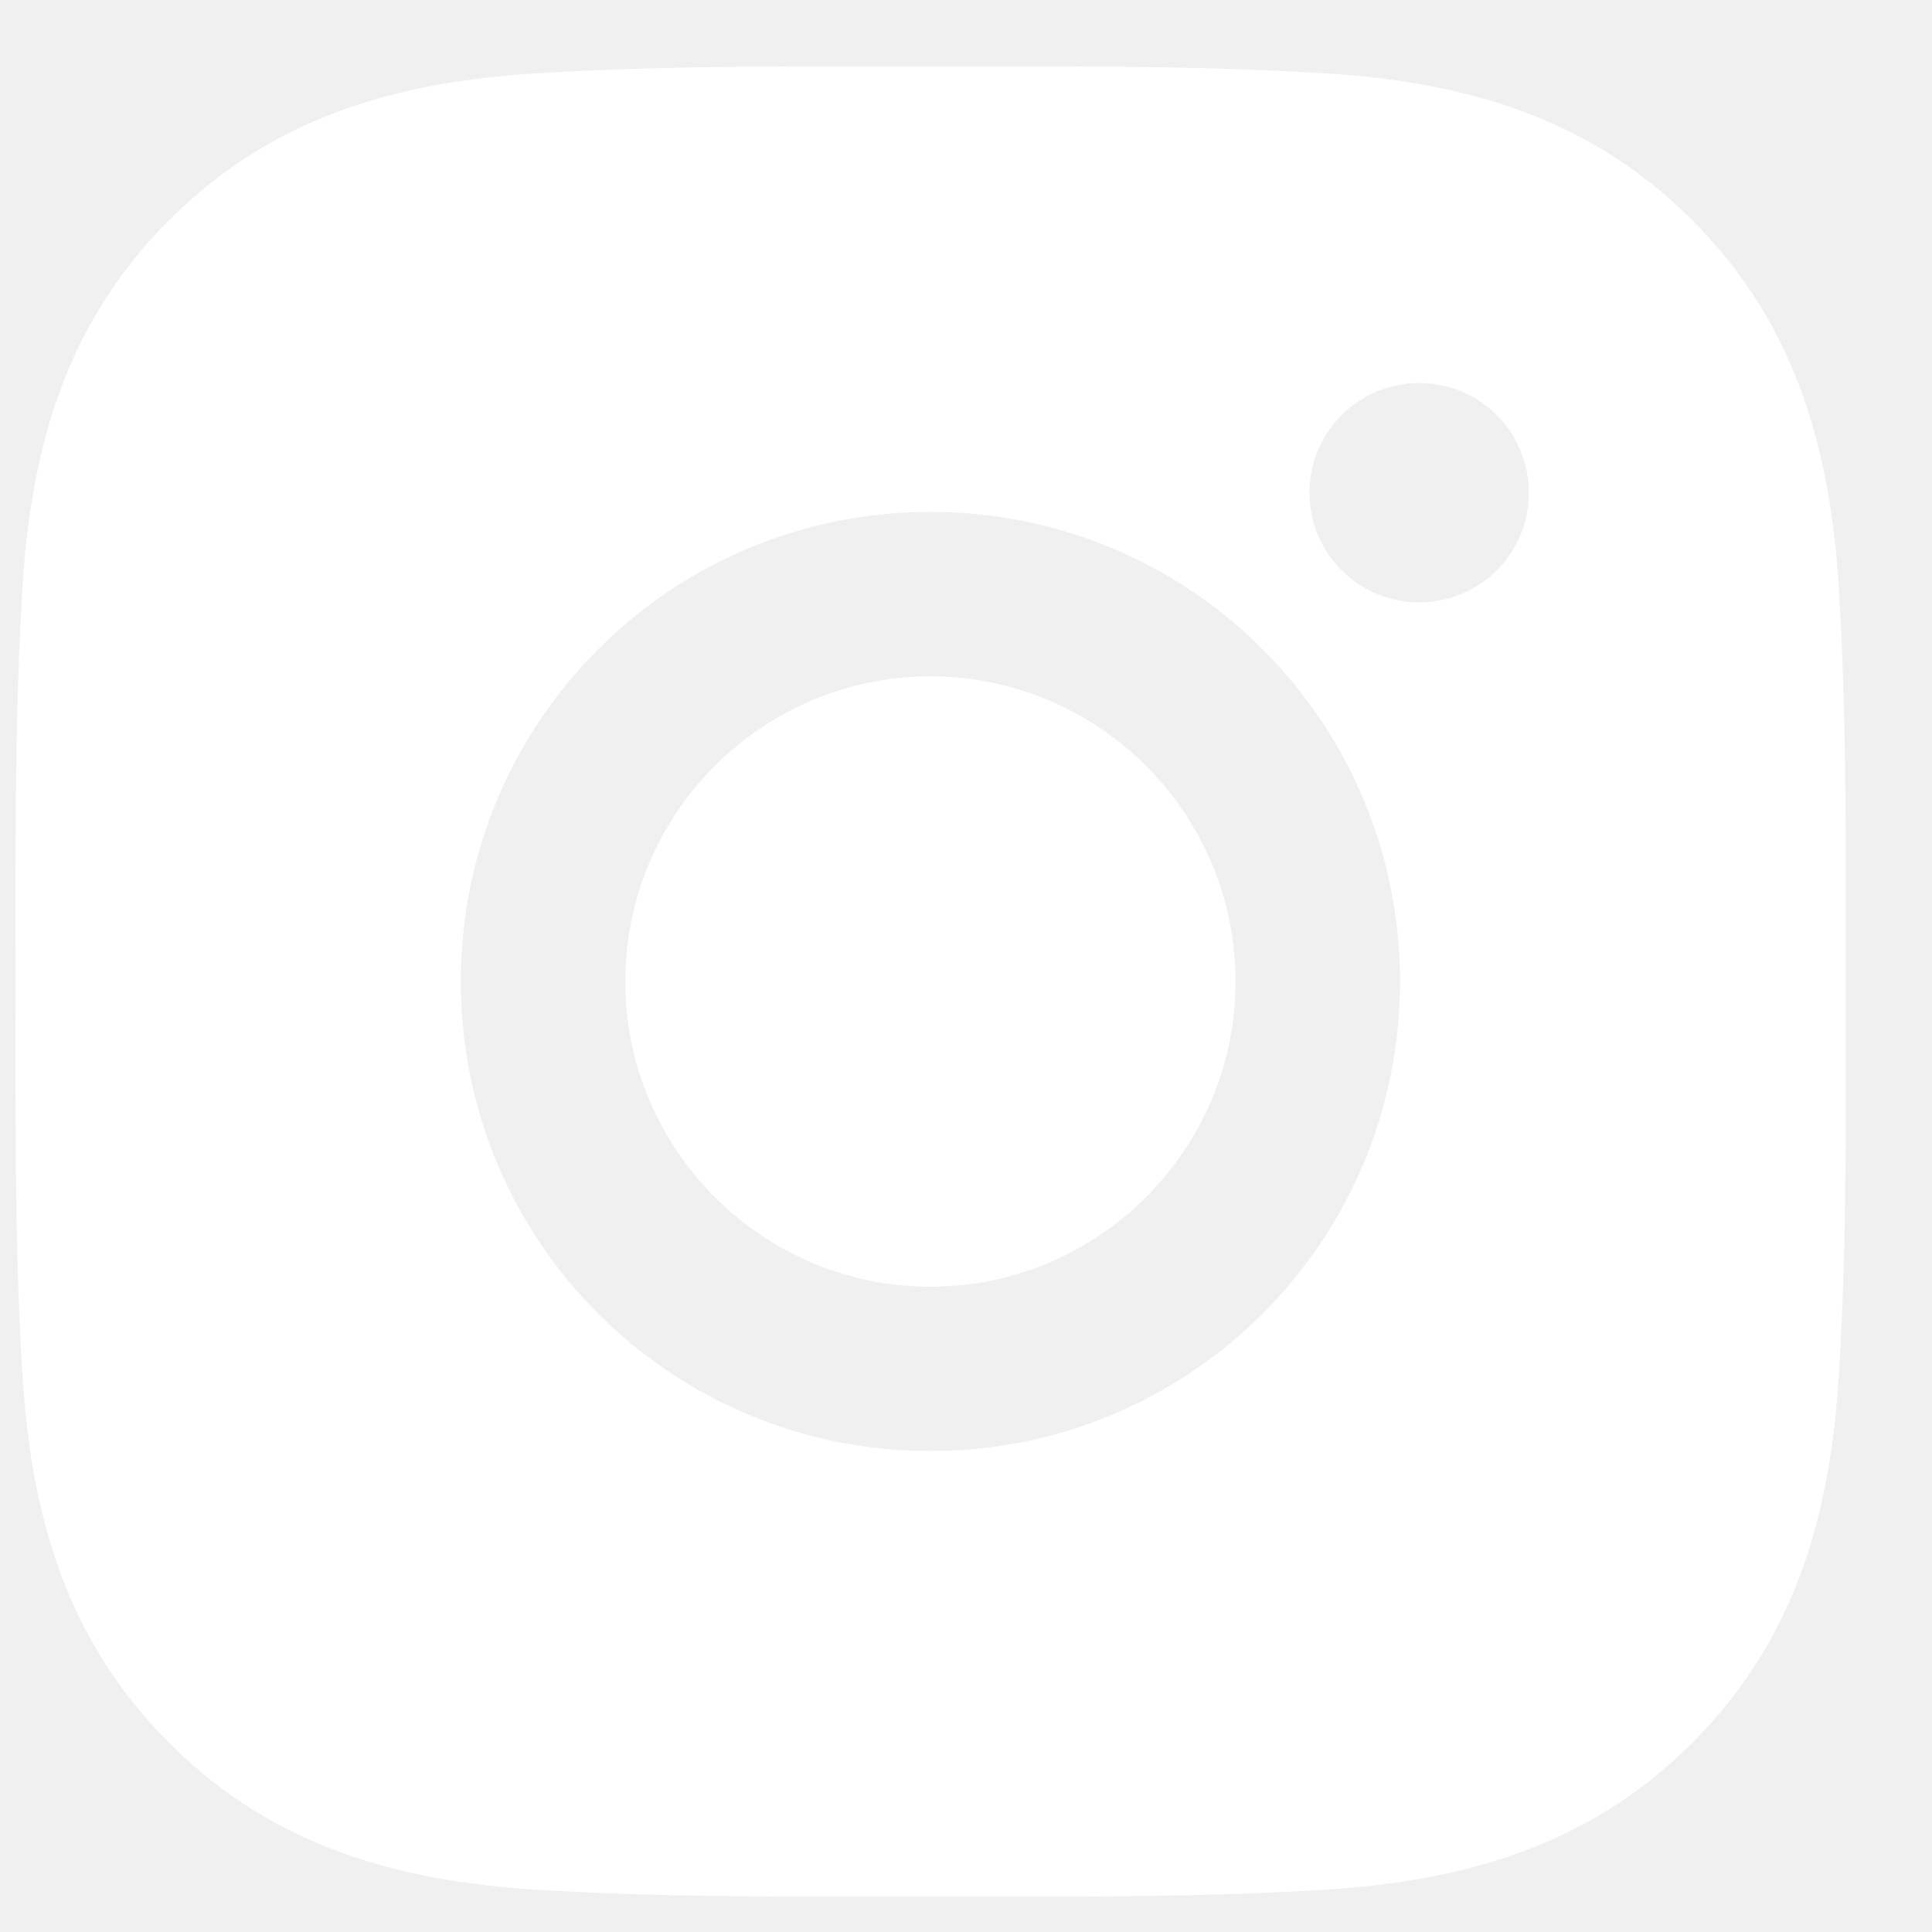
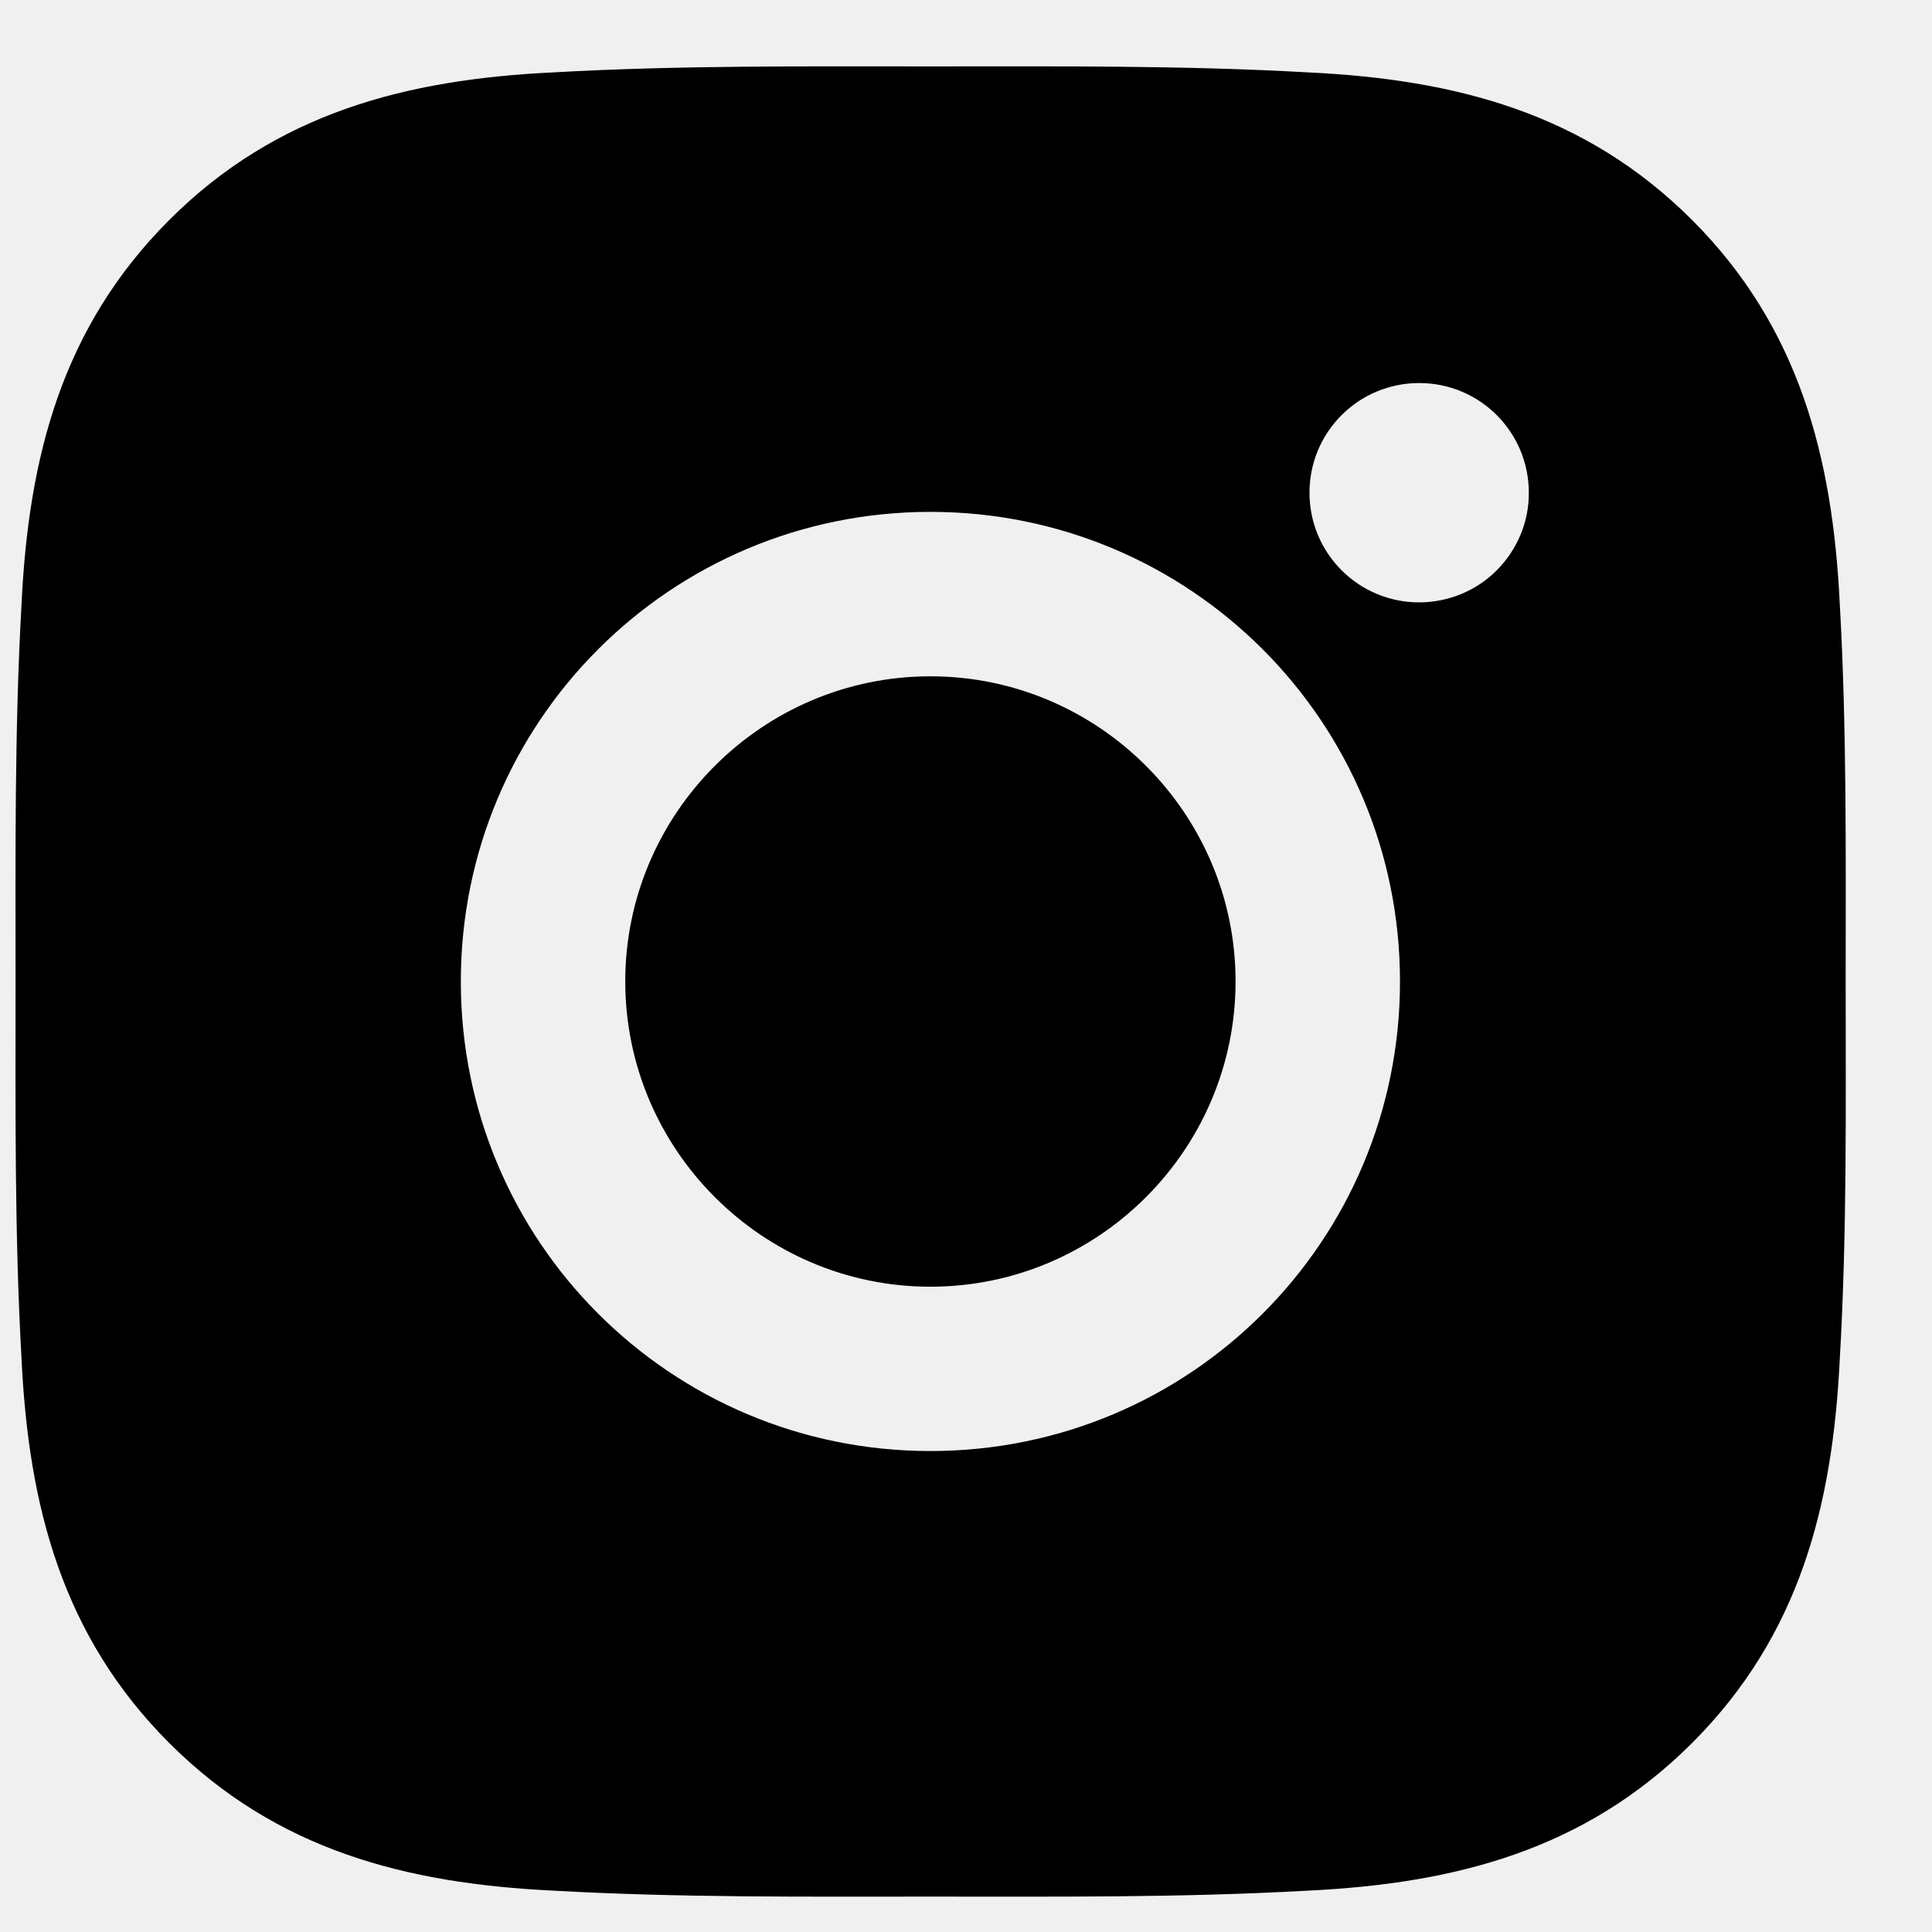
- <svg xmlns="http://www.w3.org/2000/svg" width="19" height="19" viewBox="0 0 19 19" fill="none">
-   <path d="M9.15 6.651C7.497 6.651 6.149 8 6.149 9.652C6.149 11.305 7.497 12.654 9.15 12.654C10.803 12.654 12.151 11.305 12.151 9.652C12.151 8 10.803 6.651 9.15 6.651ZM18.151 9.652C18.151 8.409 18.163 7.178 18.093 5.937C18.023 4.496 17.694 3.217 16.641 2.164C15.585 1.108 14.308 0.781 12.867 0.712C11.624 0.642 10.393 0.653 9.152 0.653C7.909 0.653 6.678 0.642 5.437 0.712C3.996 0.781 2.717 1.11 1.664 2.164C0.608 3.22 0.281 4.496 0.212 5.937C0.142 7.18 0.153 8.412 0.153 9.652C0.153 10.893 0.142 12.127 0.212 13.367C0.281 14.808 0.61 16.087 1.664 17.141C2.72 18.197 3.996 18.523 5.437 18.593C6.68 18.663 7.912 18.652 9.152 18.652C10.395 18.652 11.627 18.663 12.867 18.593C14.308 18.523 15.587 18.195 16.641 17.141C17.697 16.085 18.023 14.808 18.093 13.367C18.165 12.127 18.151 10.895 18.151 9.652V9.652ZM9.15 14.27C6.595 14.27 4.532 12.208 4.532 9.652C4.532 7.097 6.595 5.034 9.15 5.034C11.705 5.034 13.768 7.097 13.768 9.652C13.768 12.208 11.705 14.27 9.15 14.27ZM13.957 5.924C13.36 5.924 12.878 5.442 12.878 4.845C12.878 4.249 13.36 3.767 13.957 3.767C14.553 3.767 15.035 4.249 15.035 4.845C15.036 4.987 15.008 5.127 14.954 5.258C14.899 5.389 14.82 5.508 14.72 5.608C14.62 5.709 14.501 5.788 14.37 5.842C14.239 5.896 14.098 5.924 13.957 5.924V5.924Z" fill="white" />
+ <svg xmlns="http://www.w3.org/2000/svg" width="20" height="20" viewBox="0 0 19 19" fill="none">
+   <path d="M9.15 6.651C7.497 6.651 6.149 8 6.149 9.652C6.149 11.305 7.497 12.654 9.15 12.654C10.803 12.654 12.151 11.305 12.151 9.652C12.151 8 10.803 6.651 9.15 6.651ZM18.151 9.652C18.151 8.409 18.163 7.178 18.093 5.937C18.023 4.496 17.694 3.217 16.641 2.164C15.585 1.108 14.308 0.781 12.867 0.712C11.624 0.642 10.393 0.653 9.152 0.653C7.909 0.653 6.678 0.642 5.437 0.712C3.996 0.781 2.717 1.11 1.664 2.164C0.608 3.22 0.281 4.496 0.212 5.937C0.142 7.18 0.153 8.412 0.153 9.652C0.153 10.893 0.142 12.127 0.212 13.367C0.281 14.808 0.61 16.087 1.664 17.141C2.72 18.197 3.996 18.523 5.437 18.593C6.68 18.663 7.912 18.652 9.152 18.652C10.395 18.652 11.627 18.663 12.867 18.593C14.308 18.523 15.587 18.195 16.641 17.141C17.697 16.085 18.023 14.808 18.093 13.367C18.165 12.127 18.151 10.895 18.151 9.652V9.652ZM9.15 14.27C6.595 14.27 4.532 12.208 4.532 9.652C4.532 7.097 6.595 5.034 9.15 5.034C11.705 5.034 13.768 7.097 13.768 9.652C13.768 12.208 11.705 14.27 9.15 14.27ZM13.957 5.924C13.36 5.924 12.878 5.442 12.878 4.845C12.878 4.249 13.36 3.767 13.957 3.767C14.553 3.767 15.035 4.249 15.035 4.845C15.036 4.987 15.008 5.127 14.954 5.258C14.899 5.389 14.82 5.508 14.72 5.608C14.62 5.709 14.501 5.788 14.37 5.842C14.239 5.896 14.098 5.924 13.957 5.924V5.924Z" fill="currentColor" />
</svg>
